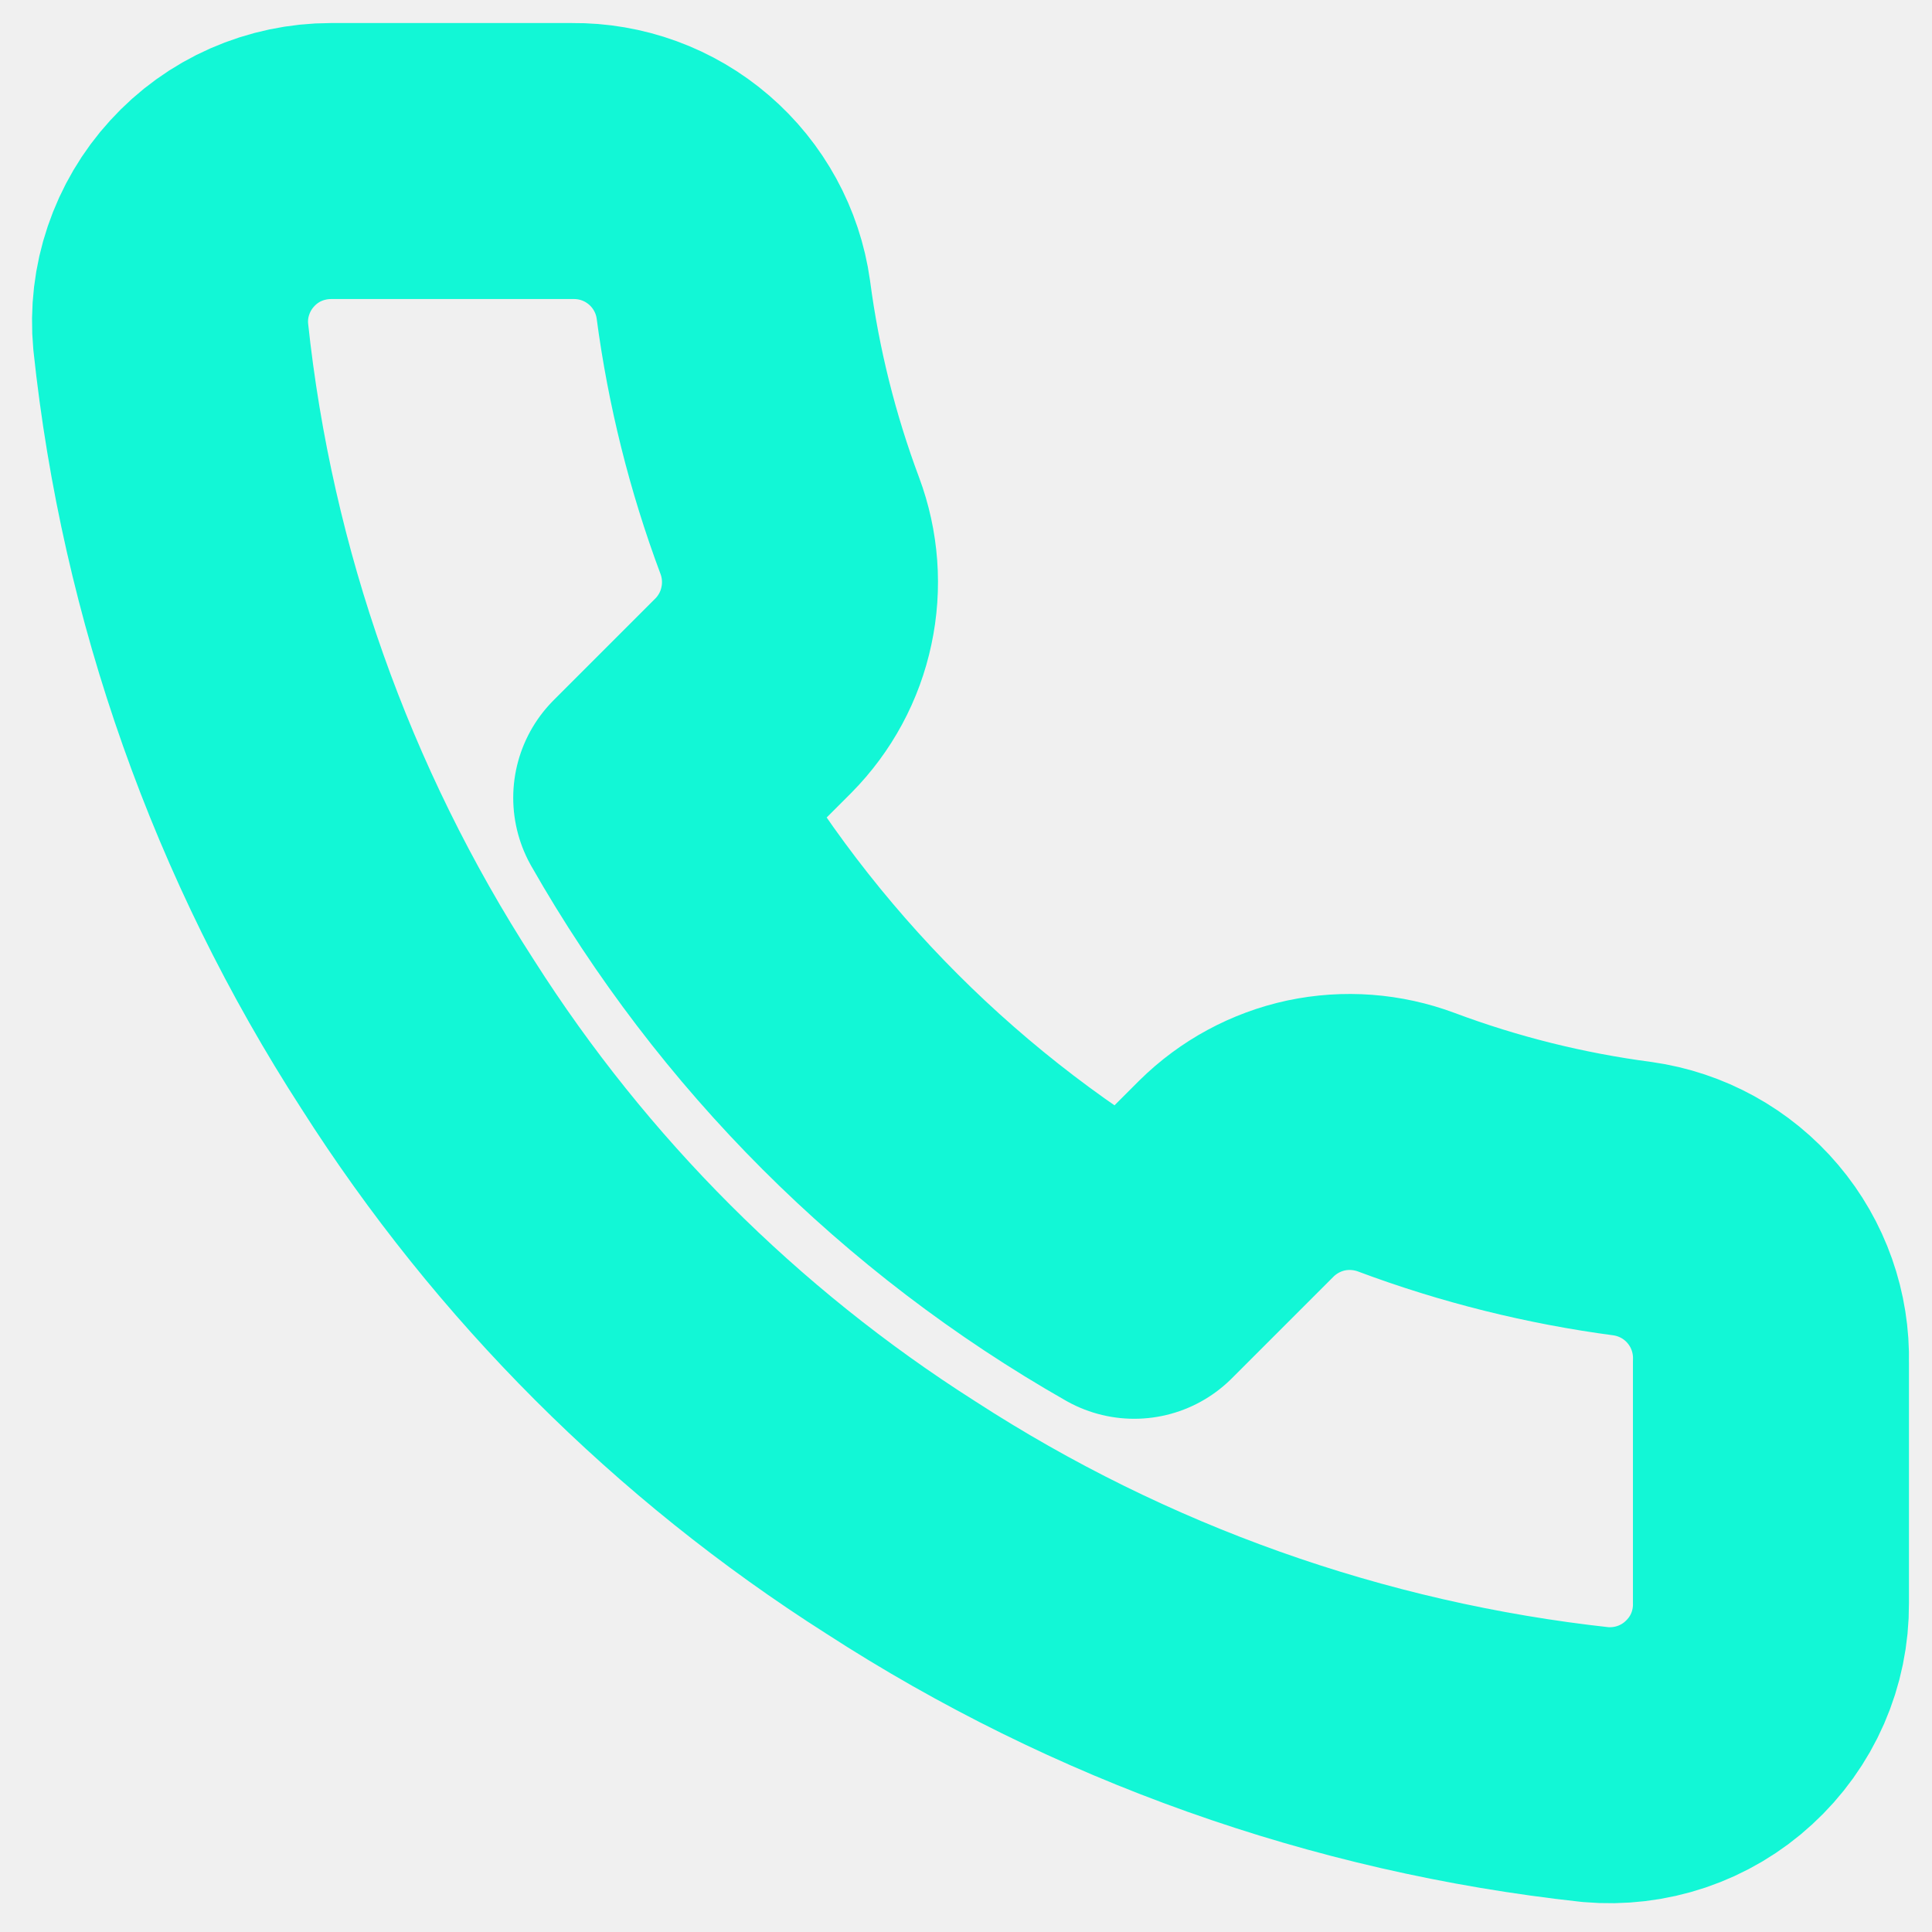
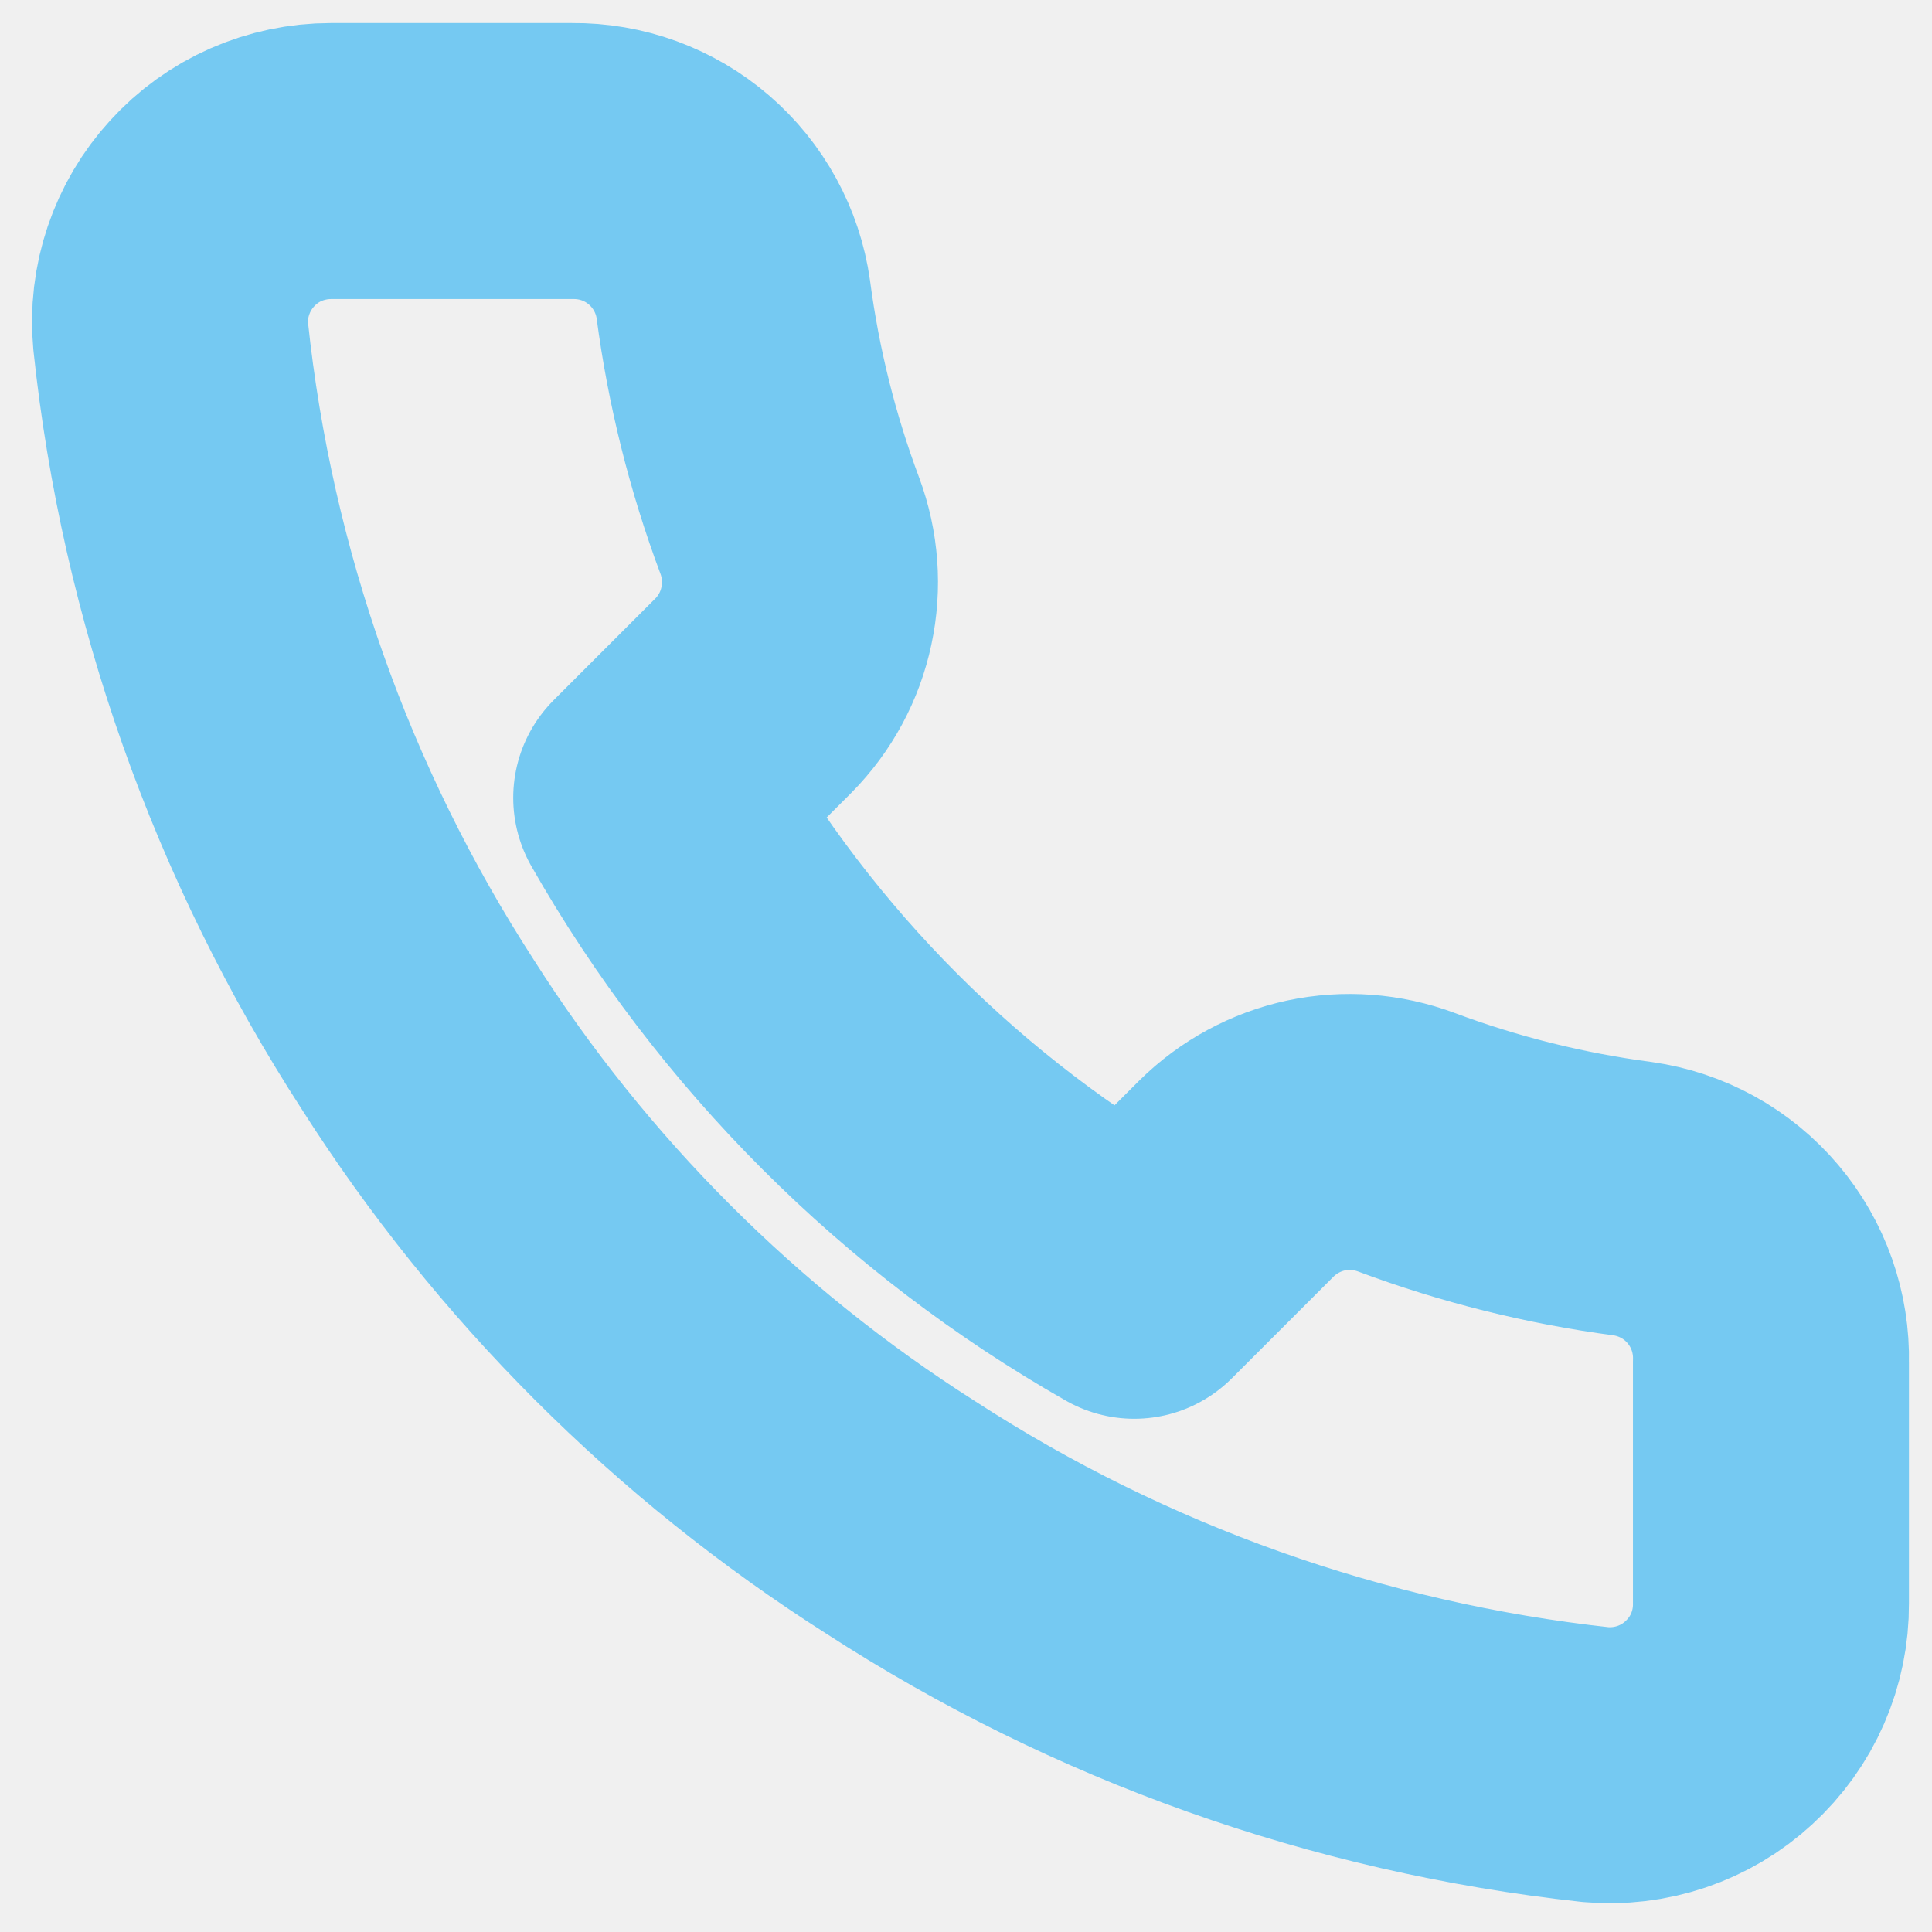
<svg xmlns="http://www.w3.org/2000/svg" width="14" height="14" viewBox="0 0 14 14" fill="none">
  <g clip-path="url(#clip0_550_3441)">
-     <path d="M12.833 9.87V11.62C12.834 11.782 12.801 11.943 12.736 12.092C12.671 12.241 12.575 12.374 12.455 12.484C12.336 12.594 12.194 12.678 12.04 12.73C11.886 12.782 11.723 12.801 11.562 12.787C9.767 12.591 8.042 11.978 6.527 10.996C5.118 10.1 3.923 8.905 3.027 7.496C2.042 5.974 1.428 4.241 1.237 2.438C1.222 2.277 1.241 2.114 1.293 1.961C1.345 1.807 1.428 1.666 1.537 1.547C1.646 1.427 1.779 1.331 1.927 1.266C2.075 1.201 2.236 1.167 2.397 1.167H4.147C4.431 1.164 4.705 1.264 4.92 1.449C5.134 1.633 5.275 1.89 5.314 2.17C5.388 2.73 5.525 3.28 5.723 3.809C5.801 4.018 5.818 4.245 5.771 4.463C5.725 4.681 5.617 4.881 5.46 5.04L4.719 5.781C5.55 7.241 6.759 8.45 8.219 9.281L8.96 8.54C9.119 8.383 9.319 8.275 9.537 8.228C9.755 8.182 9.982 8.199 10.191 8.277C10.72 8.475 11.27 8.612 11.83 8.686C12.113 8.726 12.372 8.868 12.557 9.087C12.742 9.305 12.84 9.584 12.833 9.87Z" stroke="#12F7D6" stroke-width="2" stroke-linecap="round" stroke-linejoin="round" />
+     <path d="M12.833 9.87V11.62C12.834 11.782 12.801 11.943 12.736 12.092C12.671 12.241 12.575 12.374 12.455 12.484C12.336 12.594 12.194 12.678 12.04 12.73C11.886 12.782 11.723 12.801 11.562 12.787C9.767 12.591 8.042 11.978 6.527 10.996C5.118 10.1 3.923 8.905 3.027 7.496C2.042 5.974 1.428 4.241 1.237 2.438C1.222 2.277 1.241 2.114 1.293 1.961C1.345 1.807 1.428 1.666 1.537 1.547C1.646 1.427 1.779 1.331 1.927 1.266C2.075 1.201 2.236 1.167 2.397 1.167H4.147C4.431 1.164 4.705 1.264 4.92 1.449C5.134 1.633 5.275 1.89 5.314 2.17C5.388 2.73 5.525 3.28 5.723 3.809C5.801 4.018 5.818 4.245 5.771 4.463C5.725 4.681 5.617 4.881 5.46 5.04L4.719 5.781C5.55 7.241 6.759 8.45 8.219 9.281L8.96 8.54C9.119 8.383 9.319 8.275 9.537 8.228C9.755 8.182 9.982 8.199 10.191 8.277C10.72 8.475 11.27 8.612 11.83 8.686C12.113 8.726 12.372 8.868 12.557 9.087C12.742 9.305 12.84 9.584 12.833 9.87Z" stroke="#75C9F2" stroke-width="2" stroke-linecap="round" stroke-linejoin="round" />
  </g>
  <defs>
    <clipPath id="clip0_550_3441">
      <rect width="14" height="14" fill="white" />
    </clipPath>
  </defs>
</svg>
